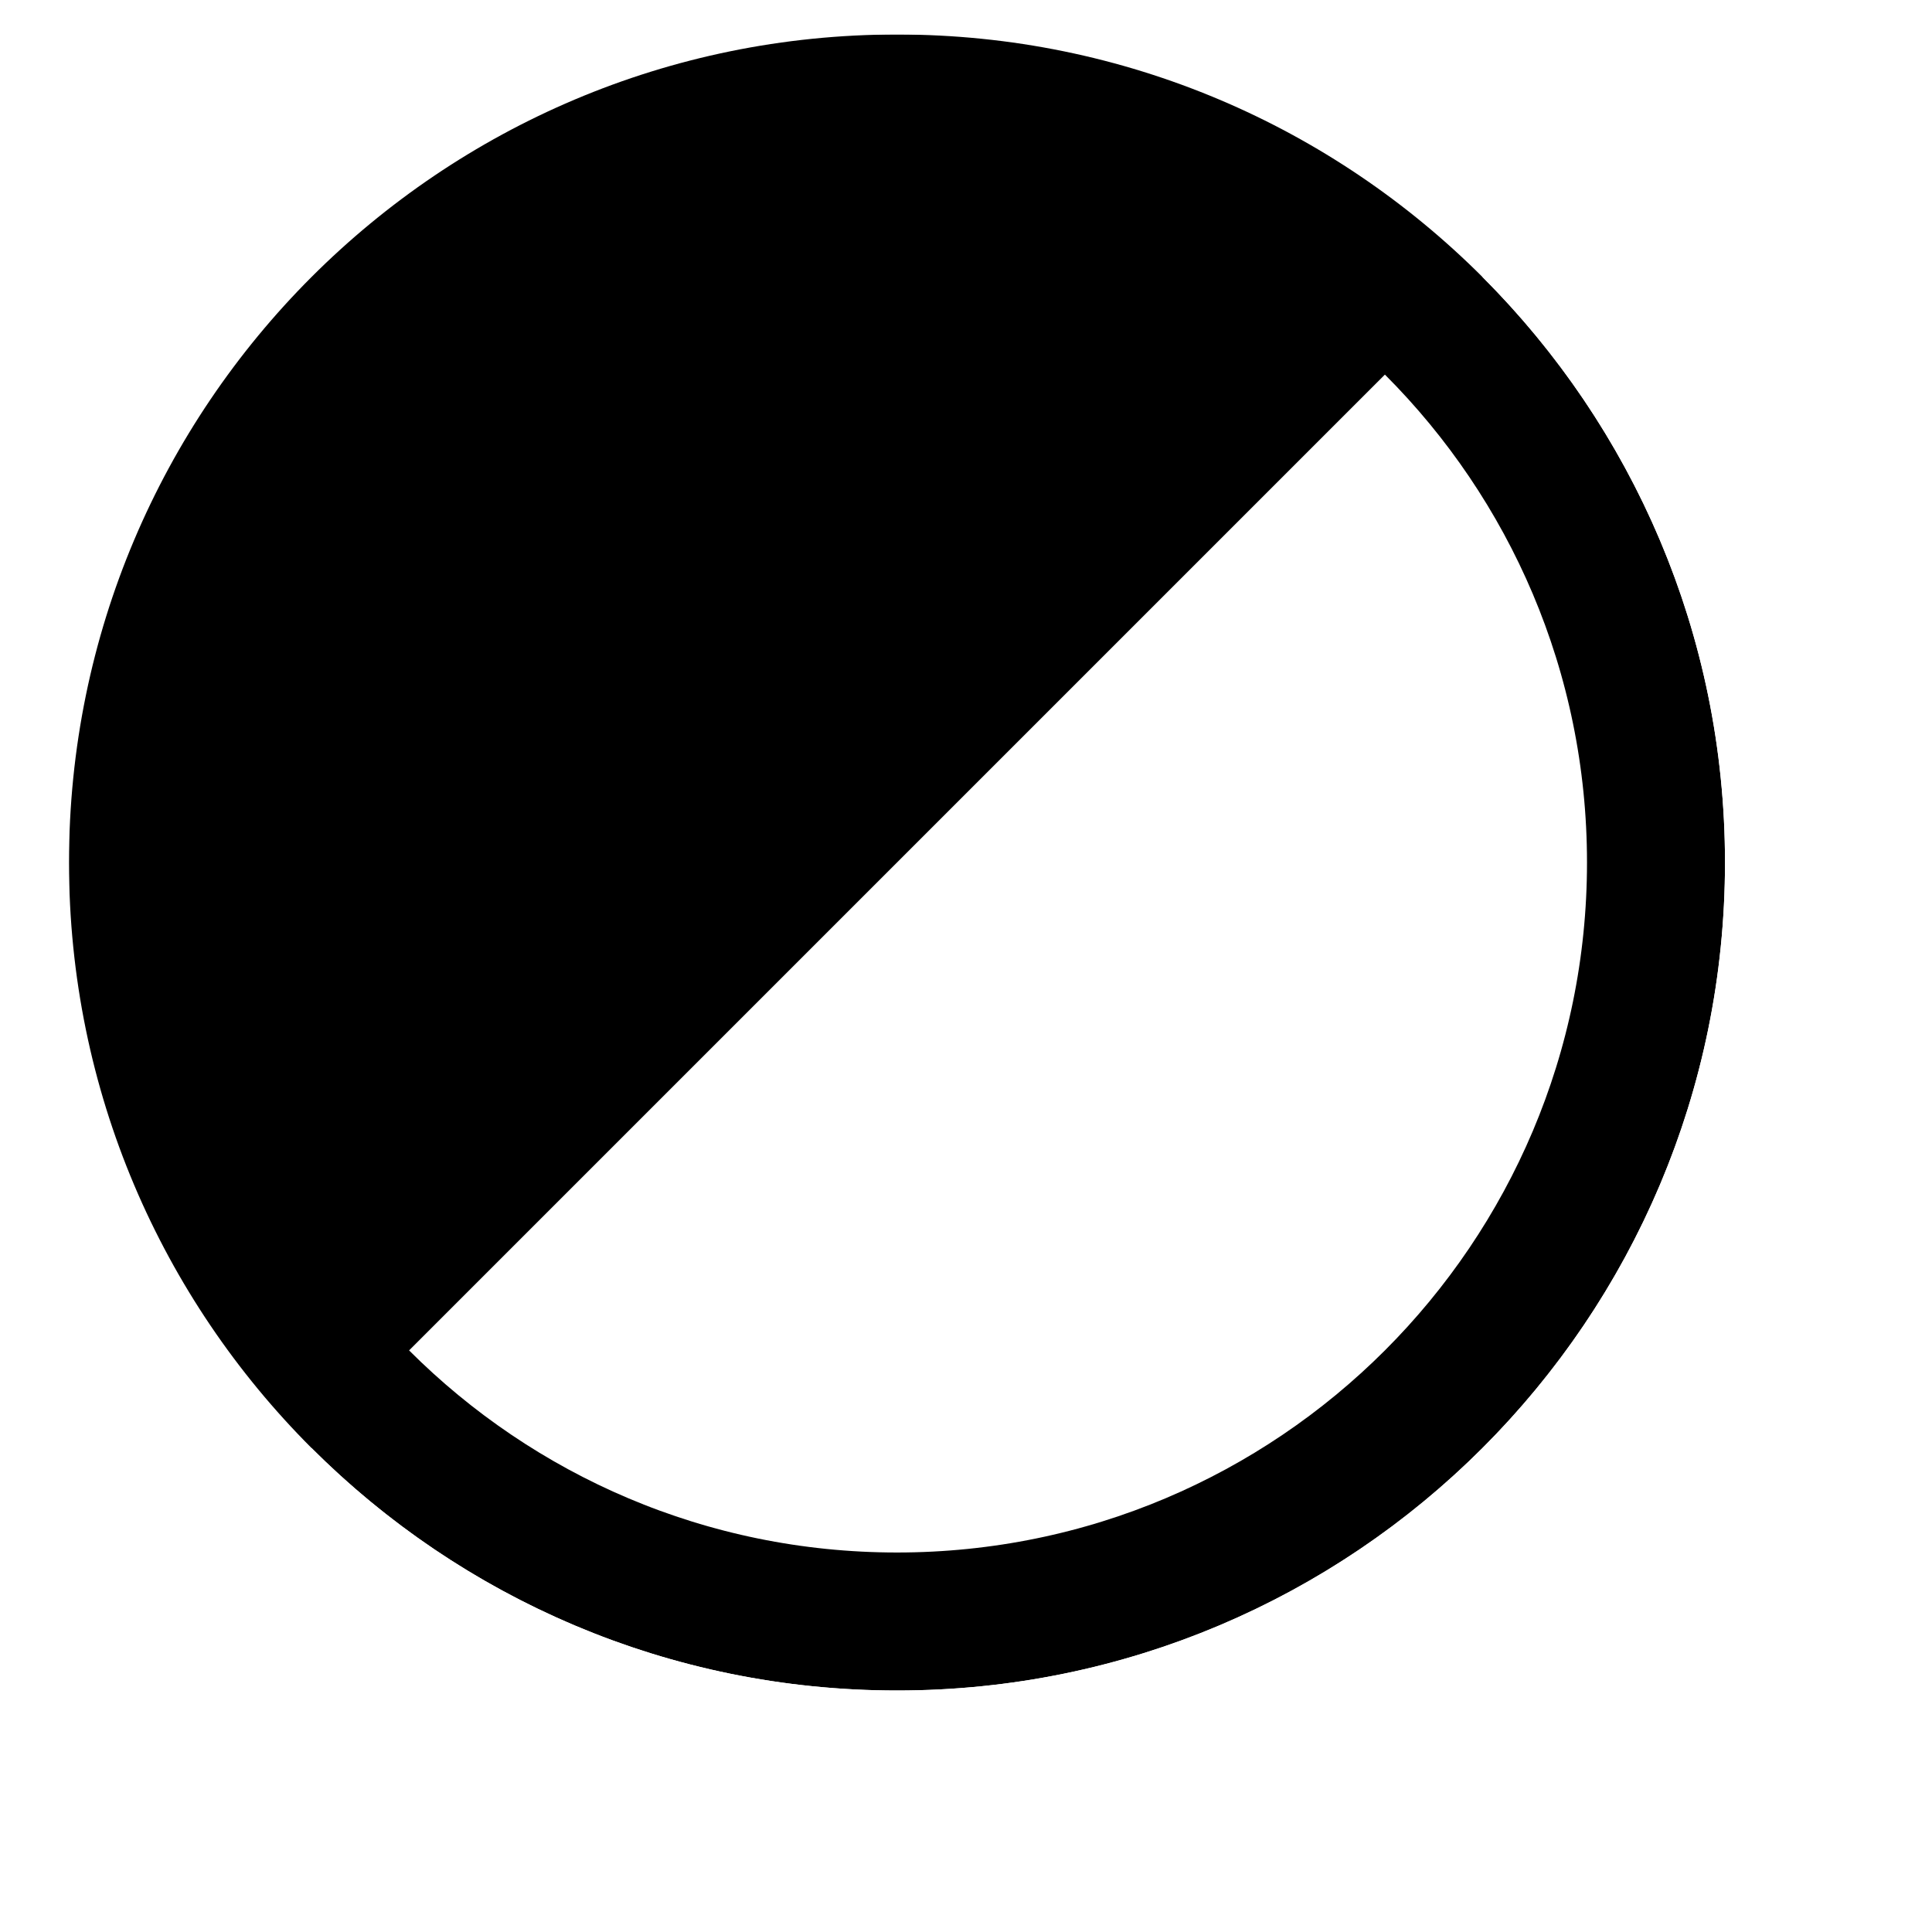
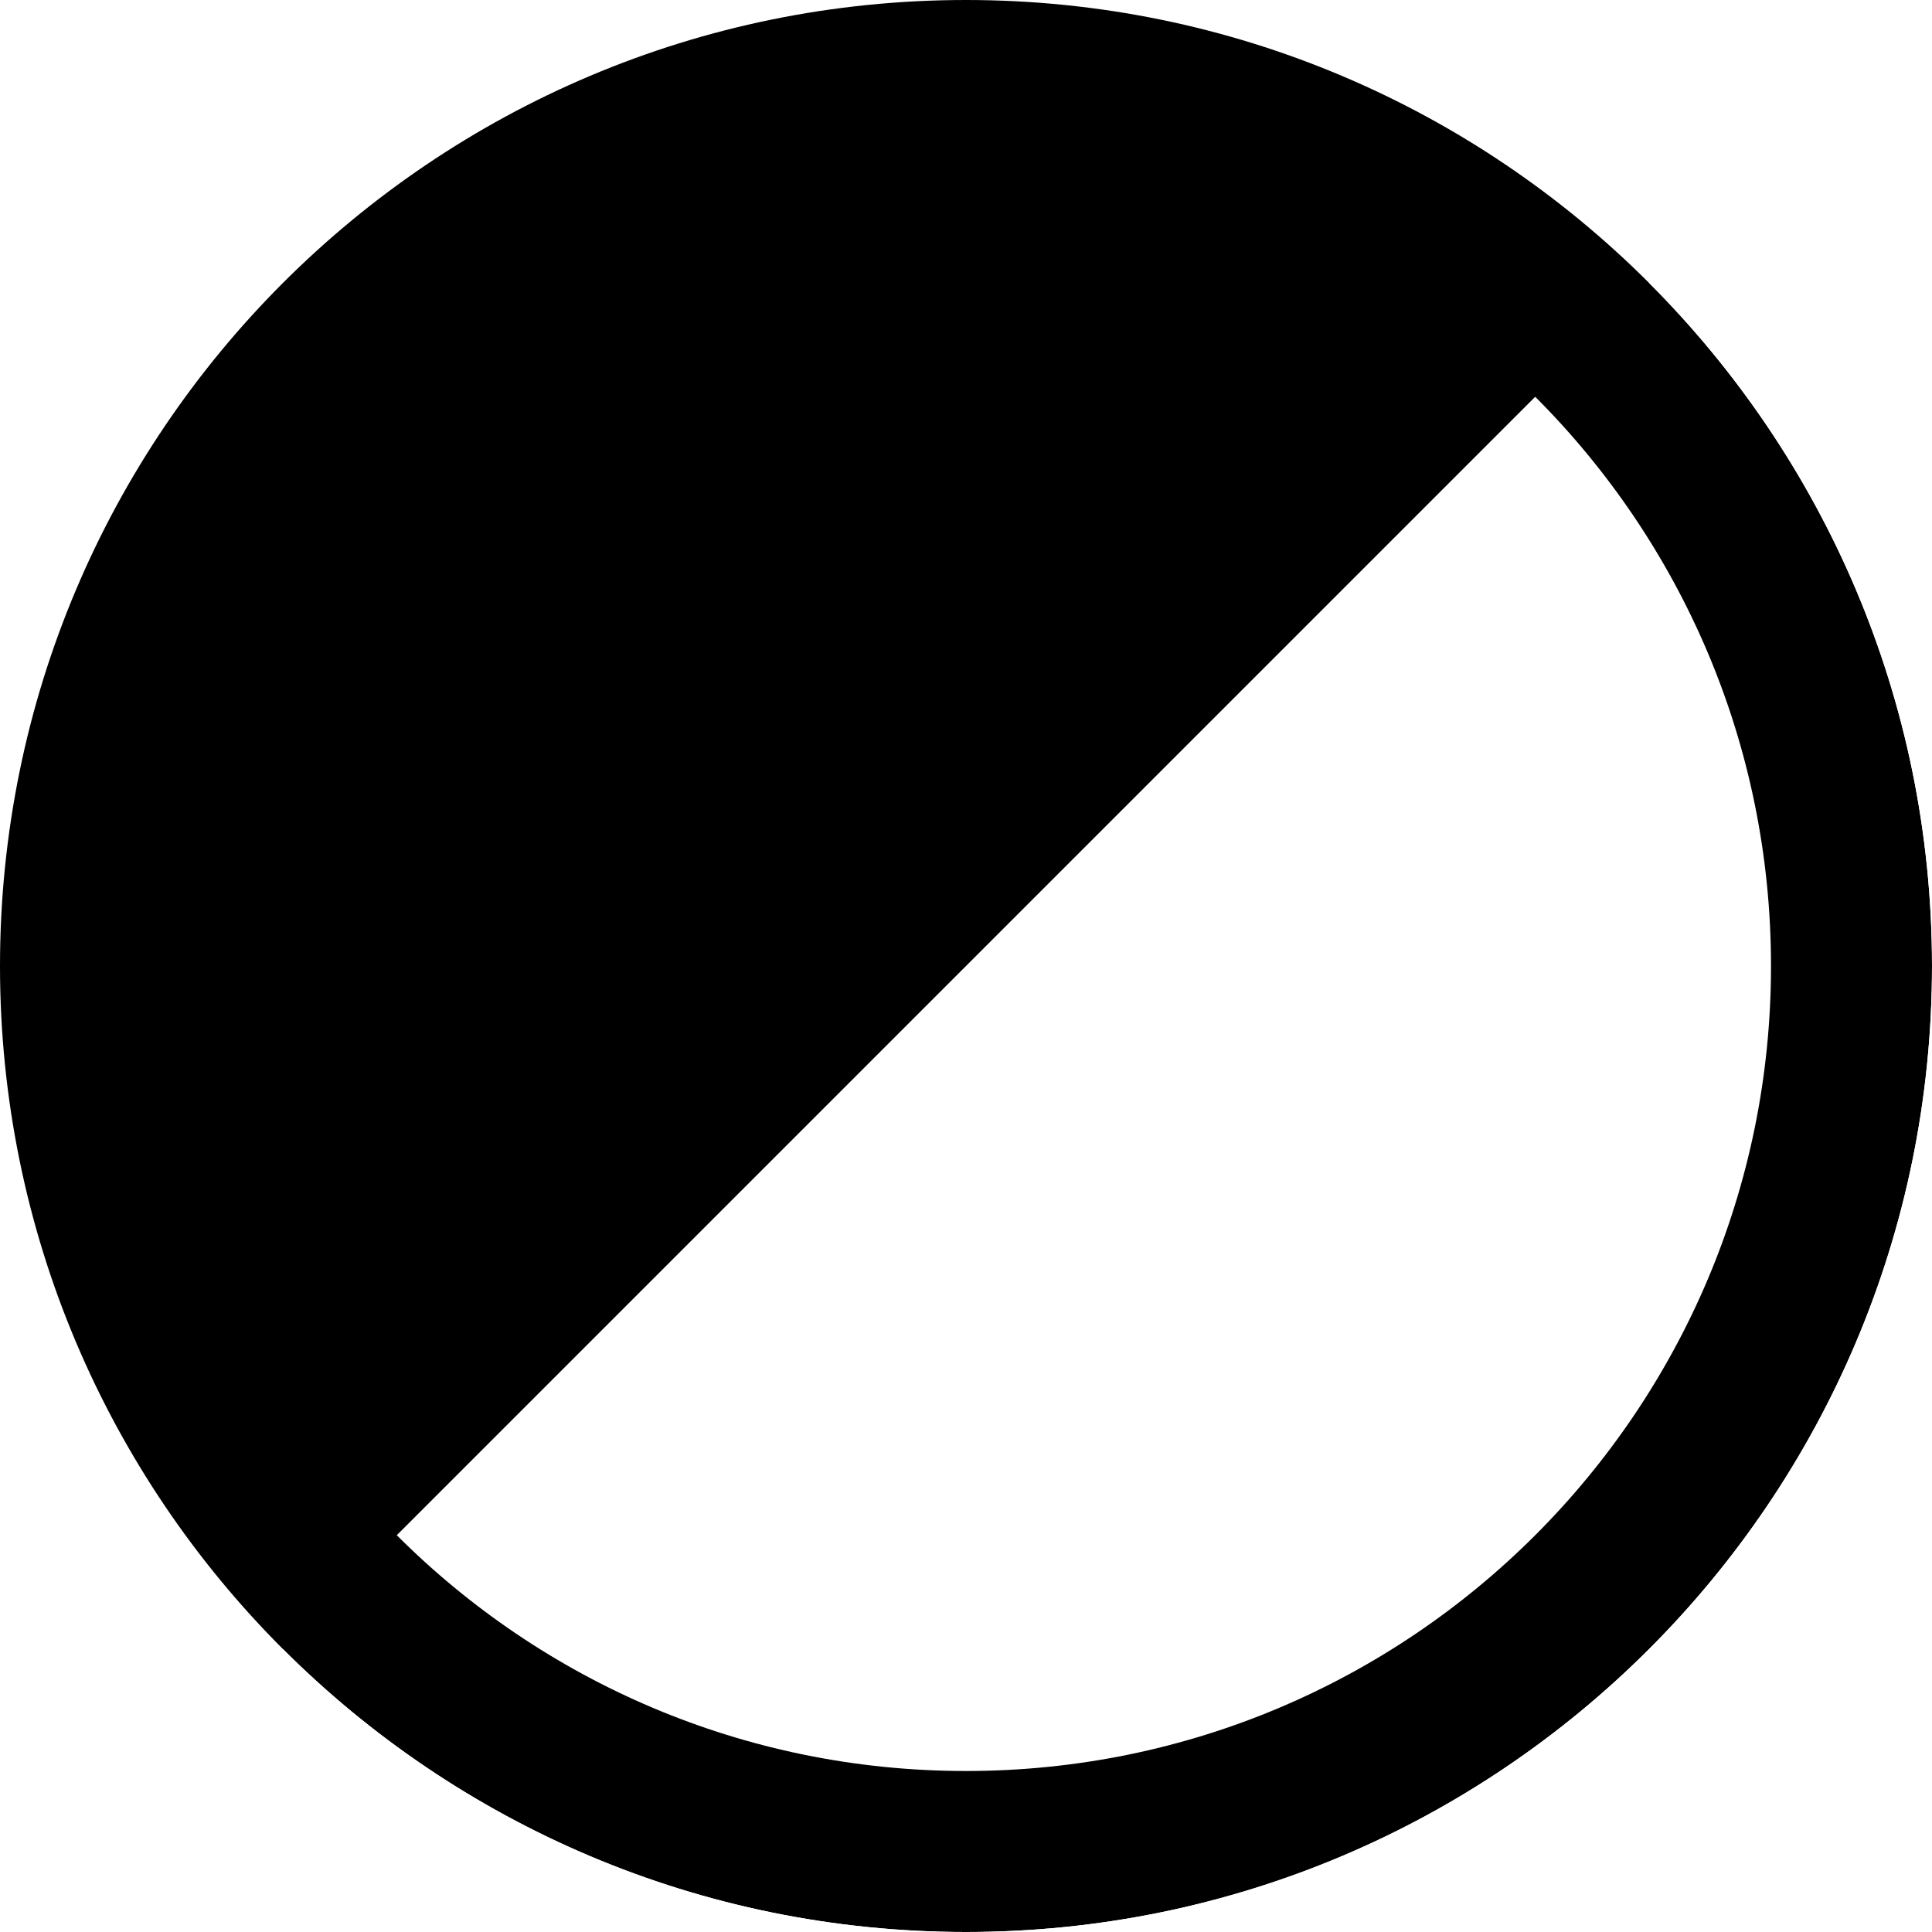
- <svg xmlns="http://www.w3.org/2000/svg" width="24" height="24" viewBox="-1 0 28 27" fill="none">
+ <svg xmlns="http://www.w3.org/2000/svg" width="24" height="24" viewBox="0 0 24 24" fill="none">
  <mask id="mask0" mask-type="alpha" maskUnits="userSpaceOnUse" x="0" y="0" width="24" height="24">
    <circle cx="12" cy="12" r="12" fill="#2A2136" />
  </mask>
  <g mask="url(#mask0)">
    <path d="M24 0H0V24L24 0Z" fill="black" />
    <circle cx="12" cy="12" r="11" stroke="black" stroke-width="2" />
  </g>
</svg>
